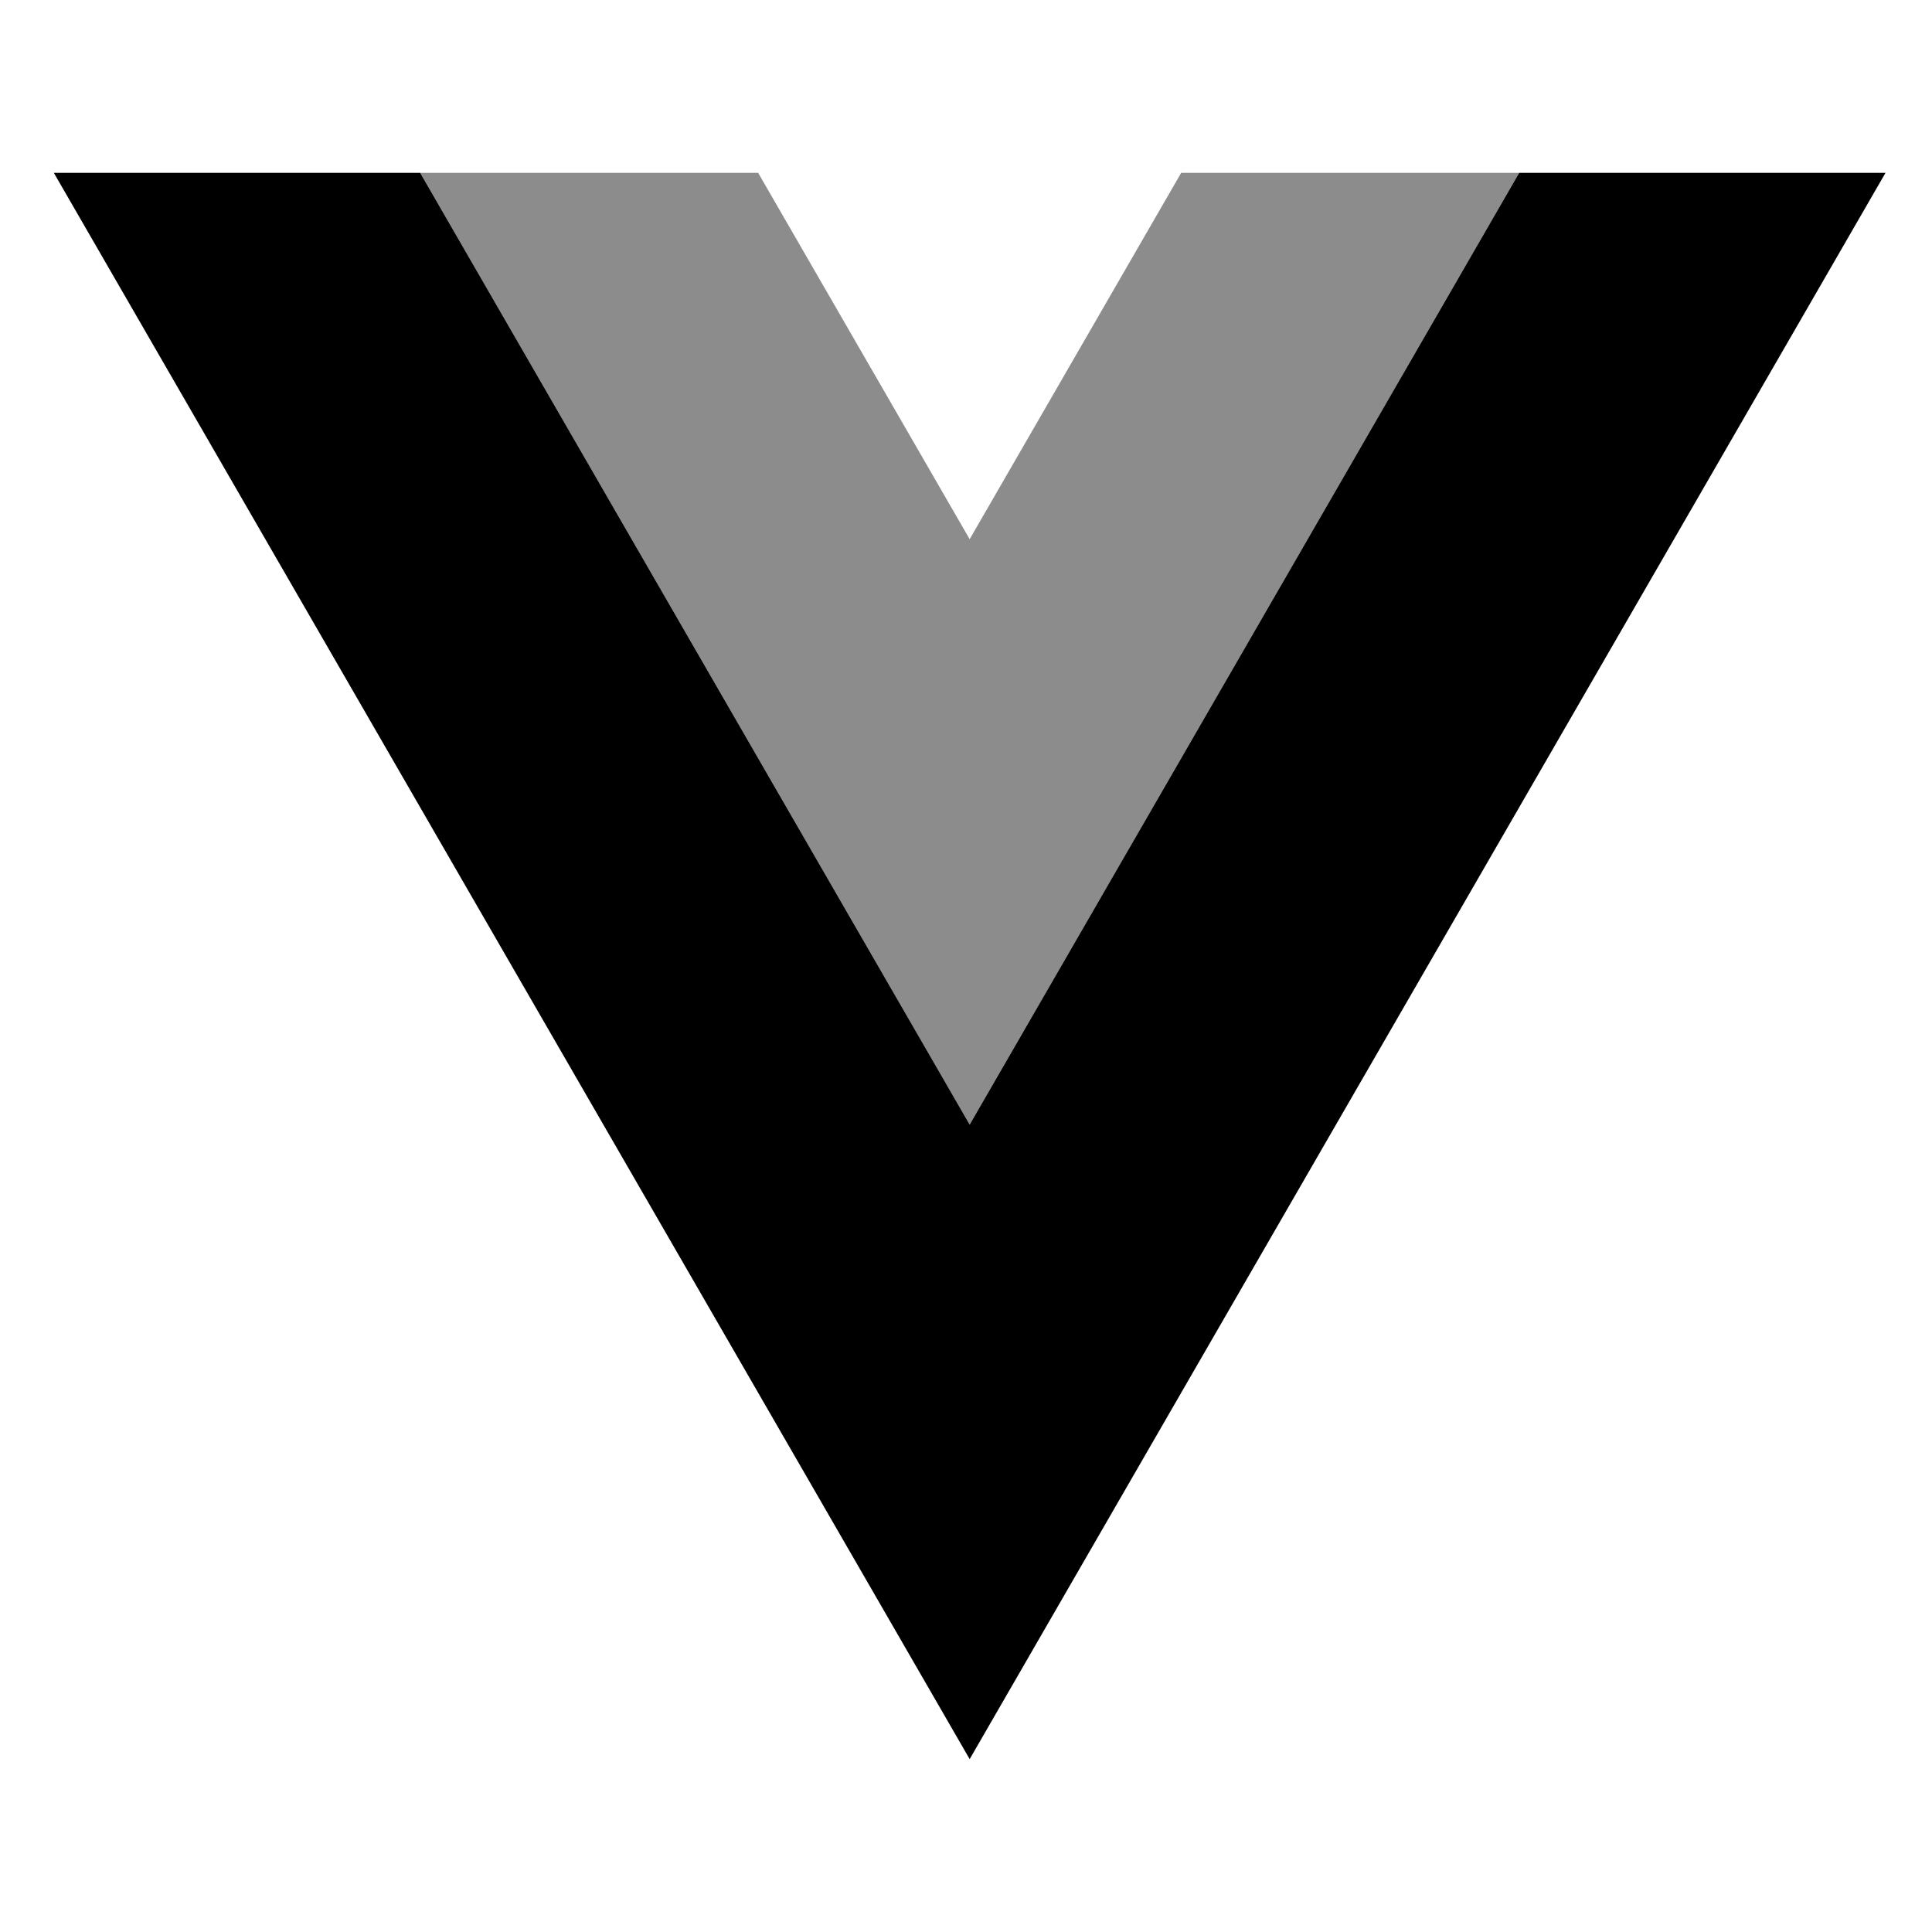
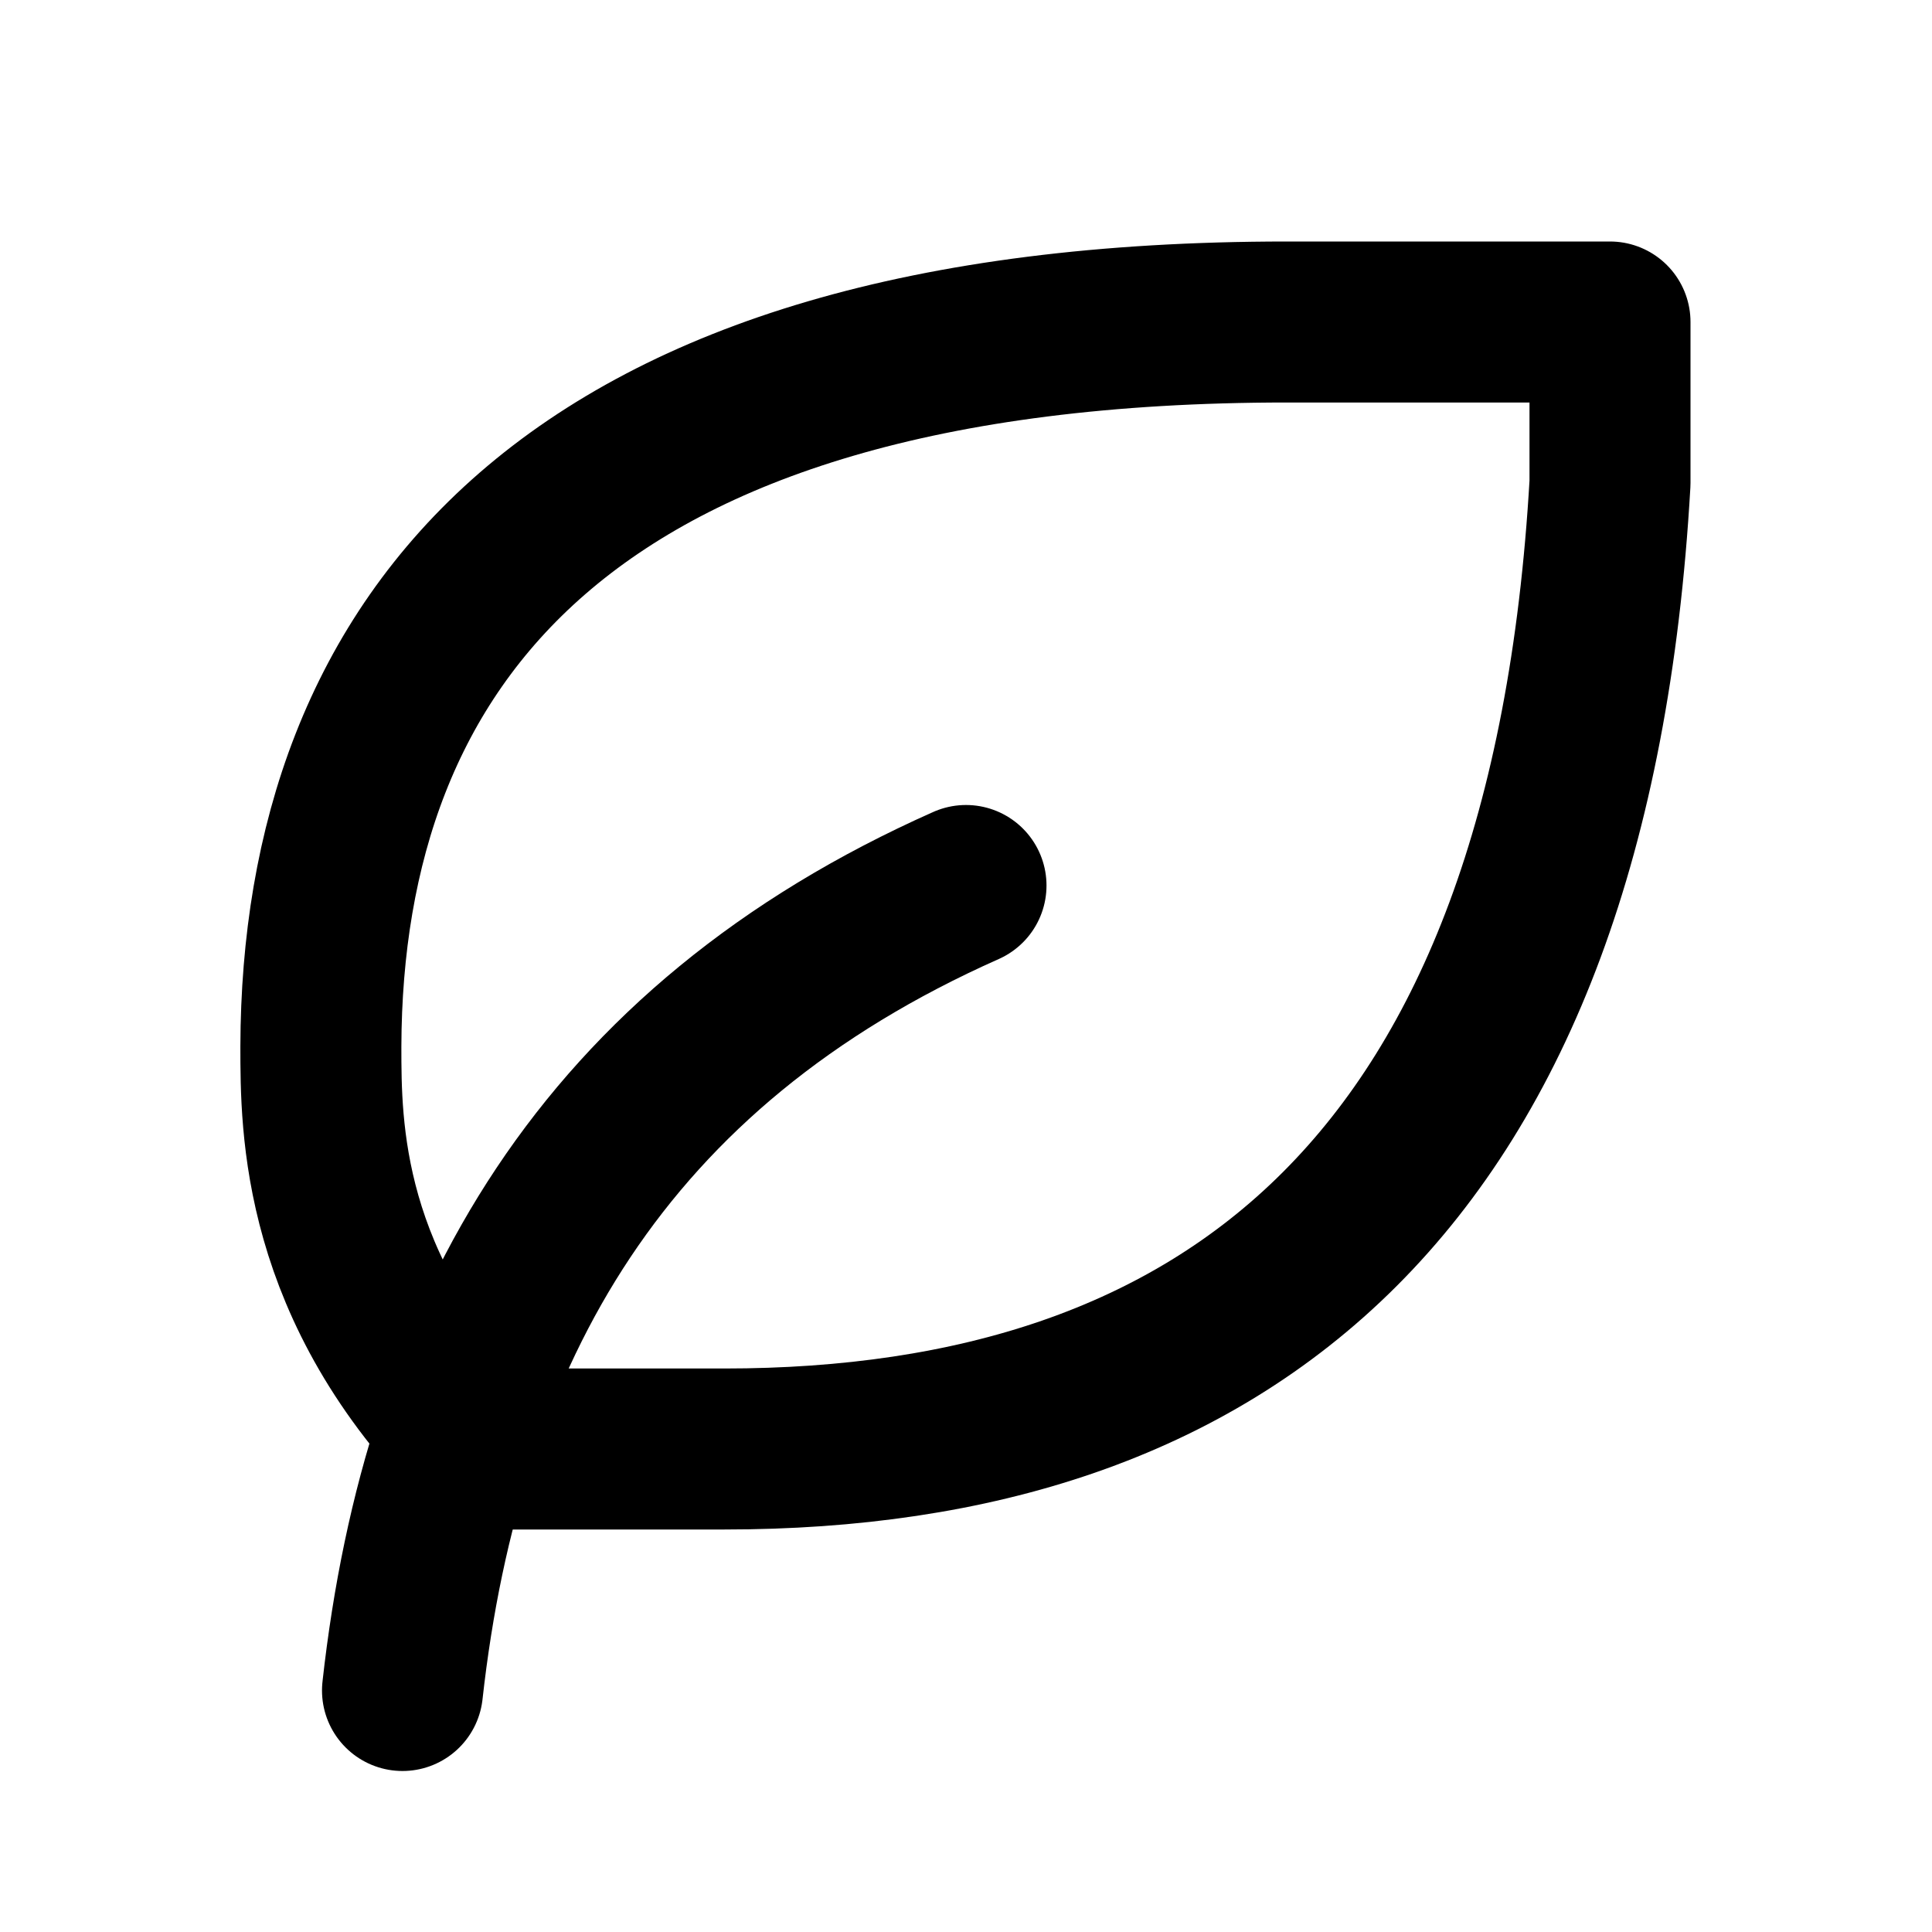
- <svg xmlns="http://www.w3.org/2000/svg" viewBox="0 0 190 190" fill="none">
-   <path d="M149.4 17.001H185.426L95.361 172.999L5.296 17.001H41.322L95.361 110.598L149.4 17.001Z" fill="currentColor" />
-   <path d="M116.16 17.001L95.36 53.027L74.561 17.001H41.322L95.361 110.598L149.4 17.001H116.16Z" fill="currentColor" fill-opacity="0.45" />
+ <svg xmlns="http://www.w3.org/2000/svg" class="icon icon-tabler icon-tabler-leaf" width="24" height="24" viewBox="0 0 24 24" stroke-width="2" stroke="currentColor" fill="none" stroke-linecap="round" stroke-linejoin="round">
+   <path stroke="none" d="M0 0h24v24H0z" fill="none" />
+   <path d="M5 21c.5 -4.5 2.5 -8 7 -10" />
+   <path d="M9 18c6.218 0 10.5 -3.288 11 -12v-2h-4.014c-9 0 -11.986 4 -12 9c0 1 0 3 2 5h3z" />
</svg>
